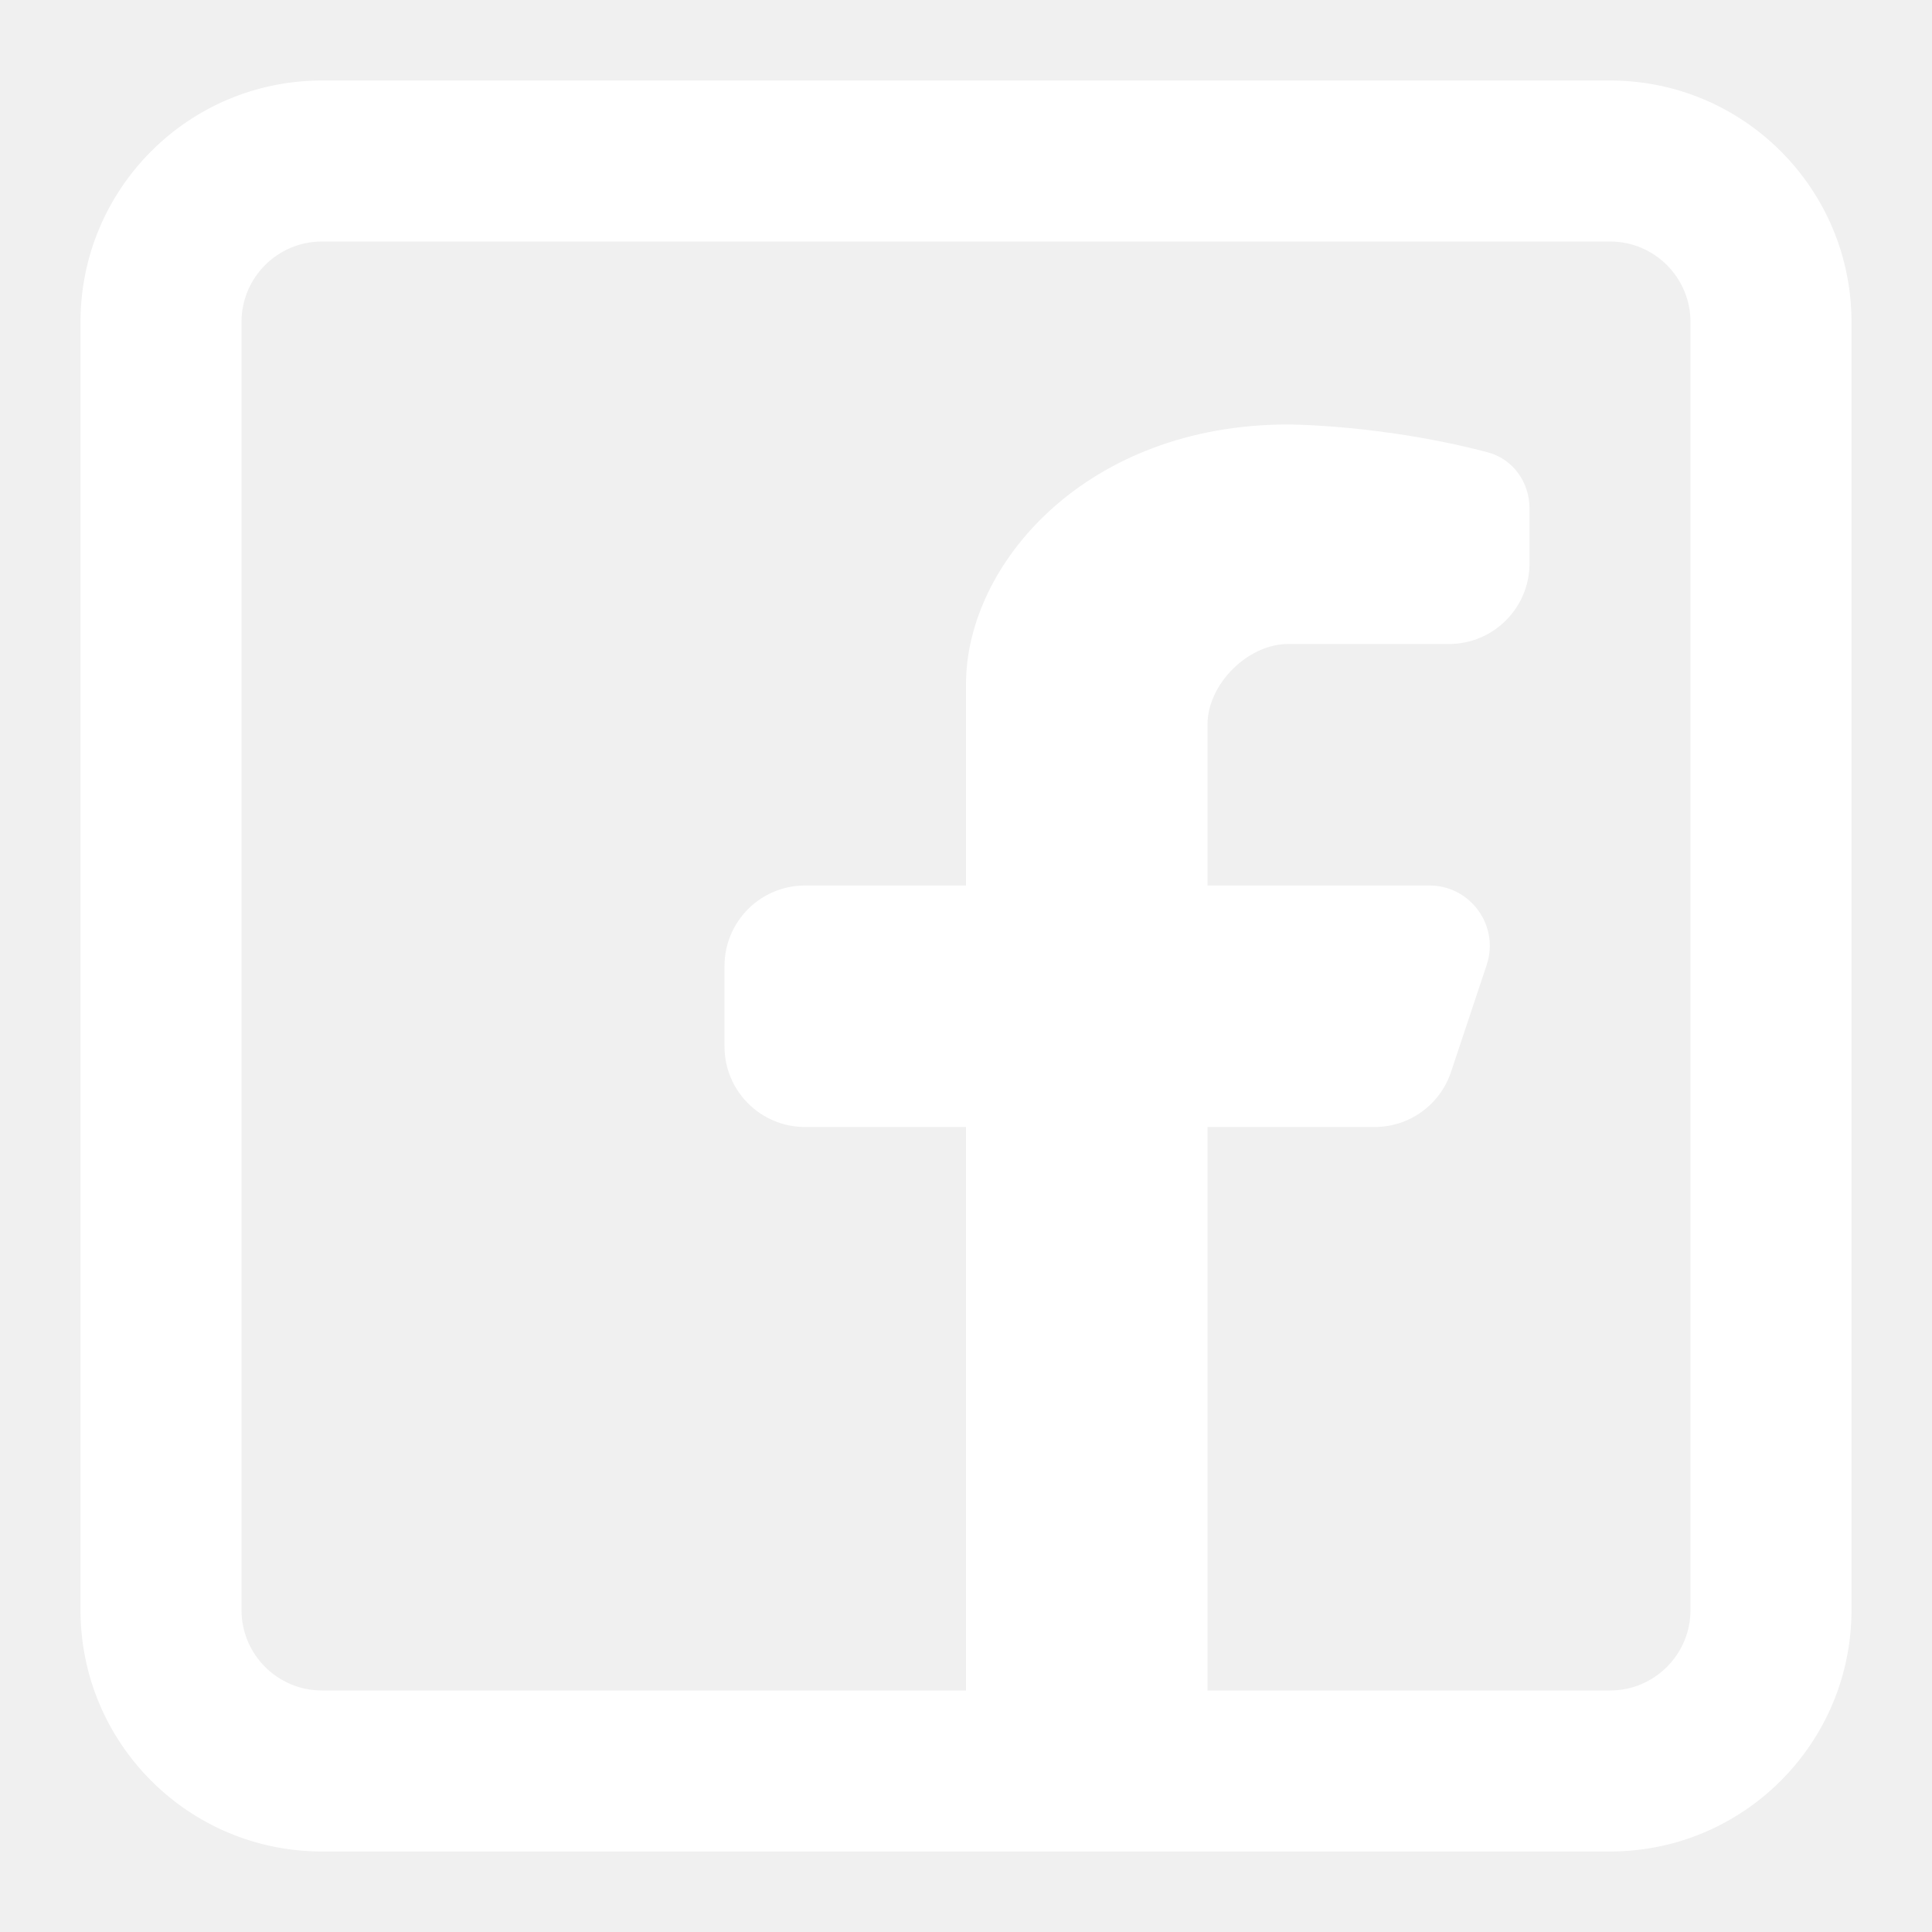
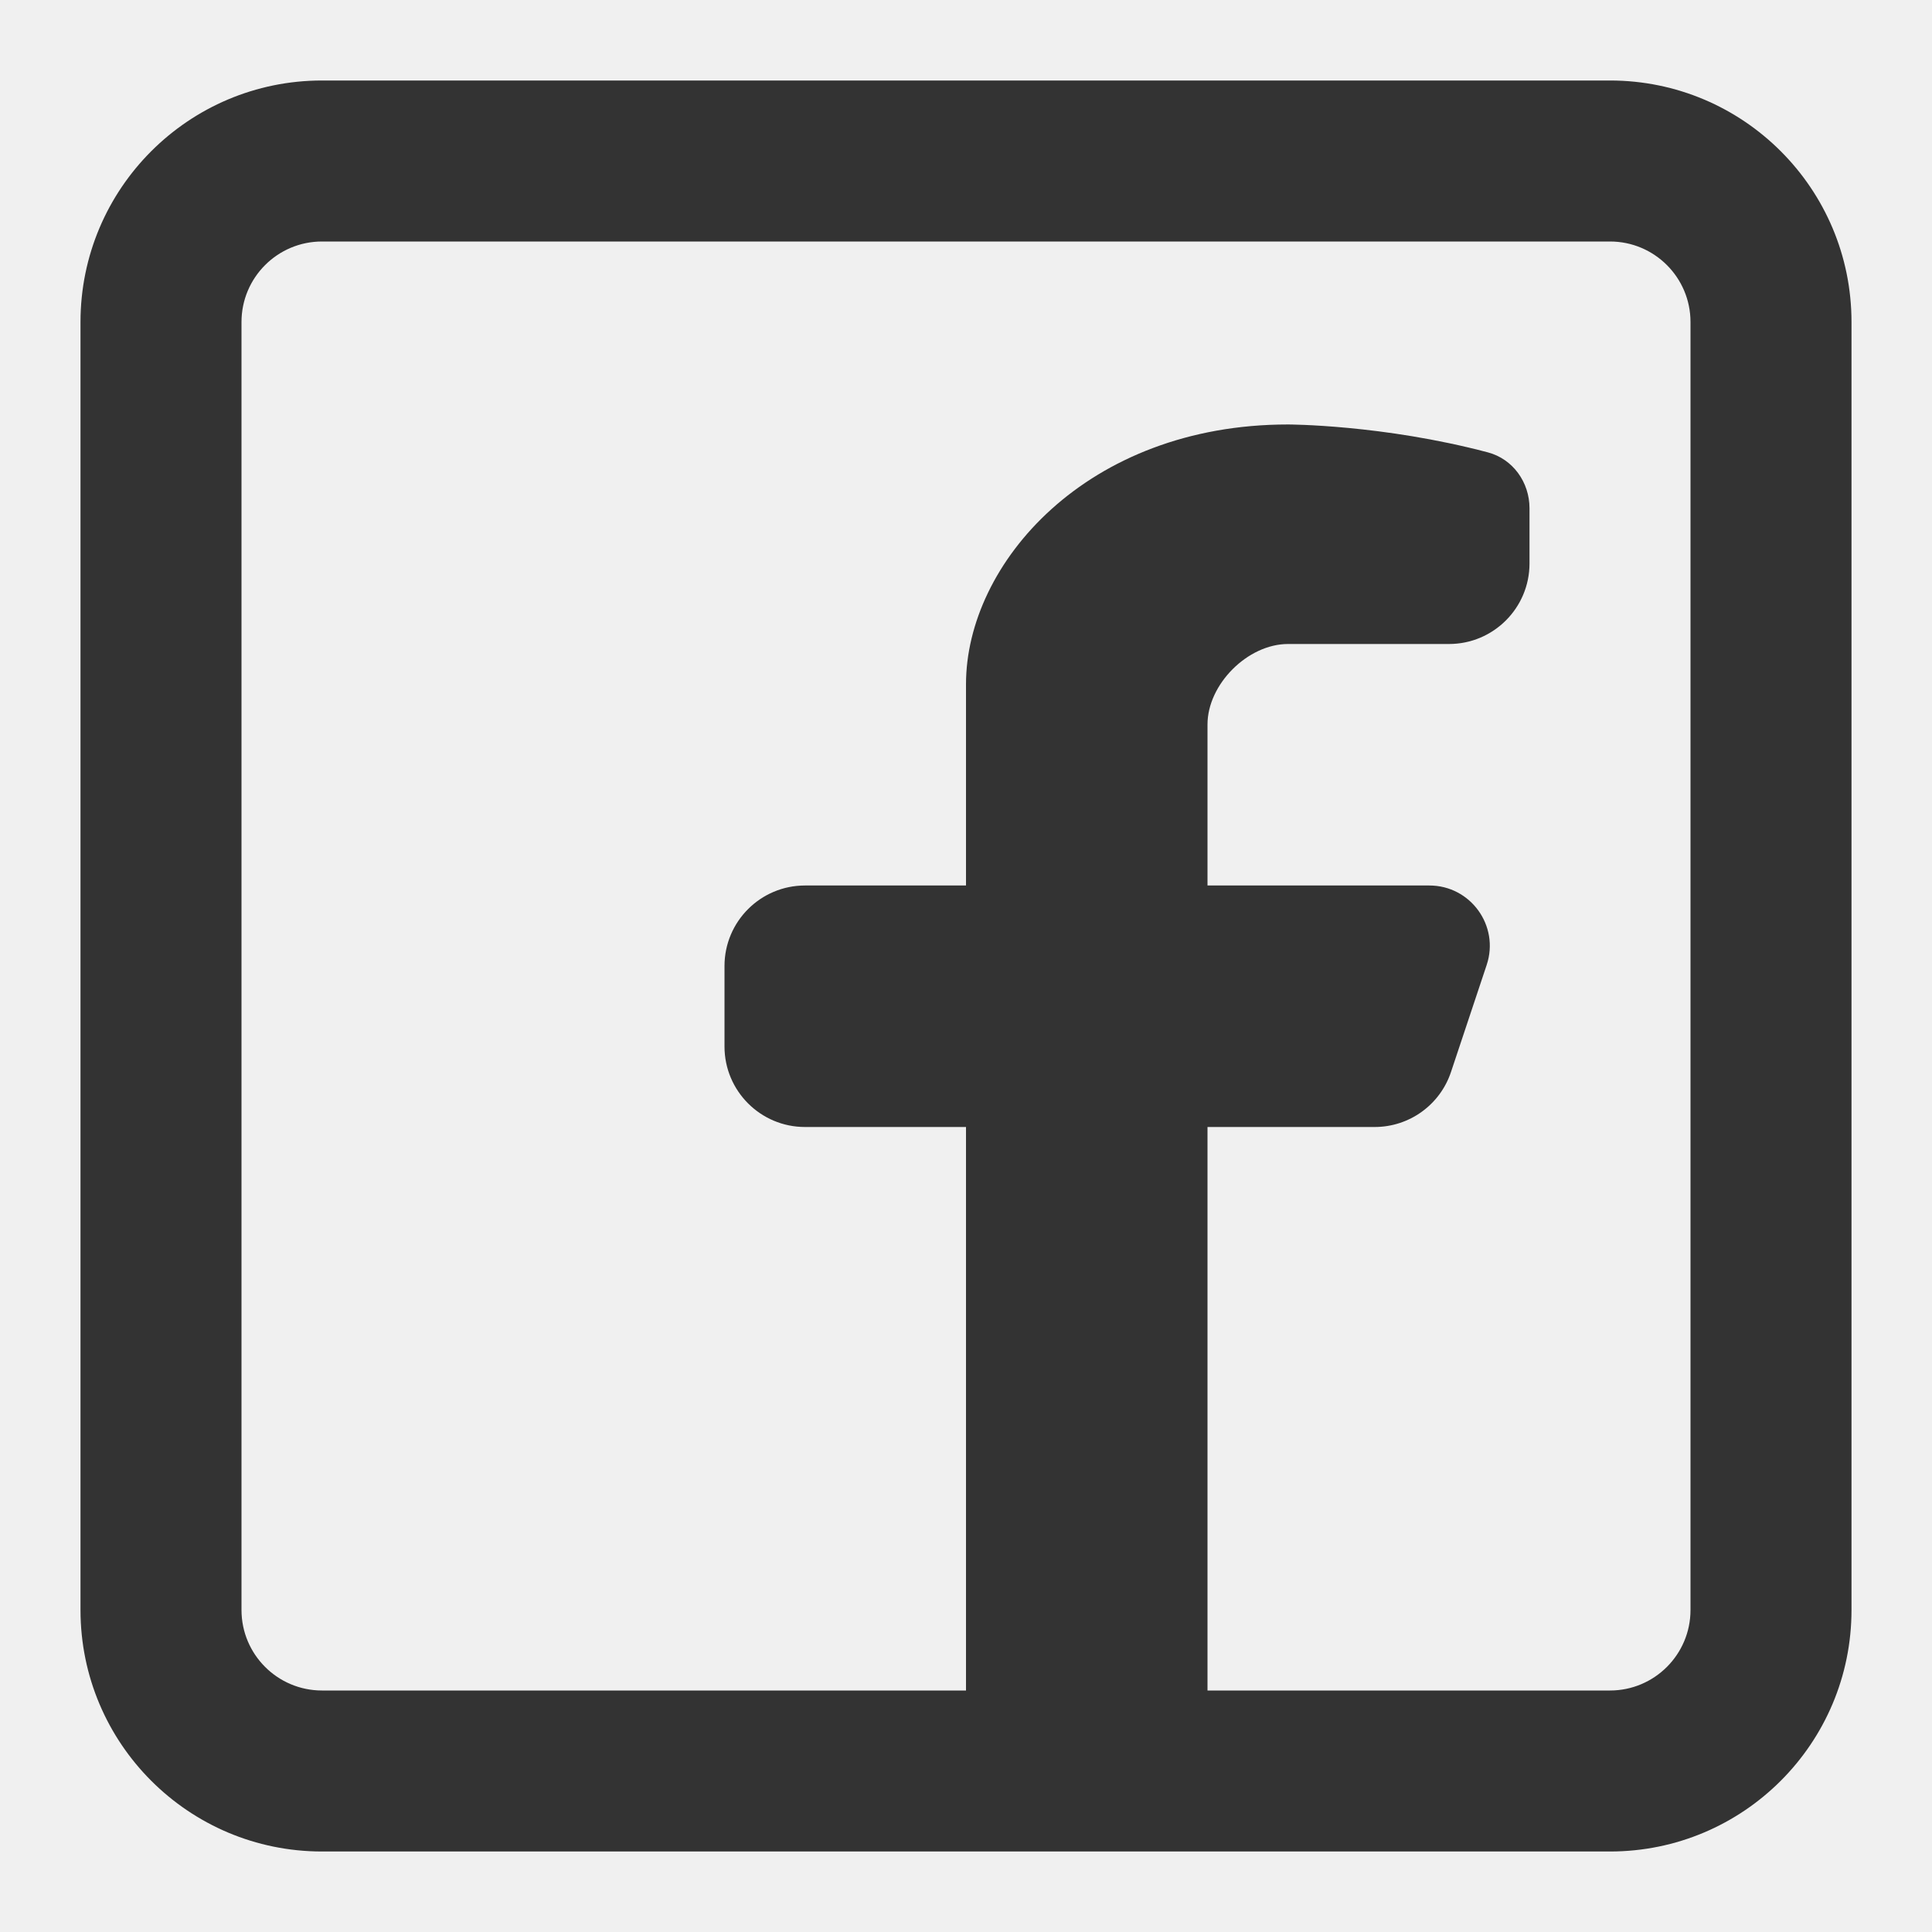
<svg xmlns="http://www.w3.org/2000/svg" width="800px" height="800px" viewBox="0 0 24 24" fill="none">
-   <path fill-rule="evenodd" clip-rule="evenodd" d="M20 1C21.657 1 23 2.343 23 4V20C23 21.657 21.657 23 20 23H4C2.343 23 1 21.657 1 20V4C1 2.343 2.343 1 4 1H20ZM20 3C20.552 3 21 3.448 21 4V20C21 20.552 20.552 21 20 21H15V14H17.076C17.507 14 17.889 13.725 18.025 13.316L18.468 11.987C18.63 11.501 18.268 11 17.756 11H15V9C15 8.5 15.5 8 16 8H18C18.552 8 19 7.552 19 7V6.314C19 5.991 18.794 5.701 18.481 5.619C17.171 5.273 16 5.273 16 5.273C13.5 5.273 12 7 12 8.5V11H10C9.448 11 9 11.448 9 12V13C9 13.552 9.448 14 10 14H12V21H4C3.448 21 3 20.552 3 20V4C3 3.448 3.448 3 4 3H20Z" fill="#ffffff" />
+   <path fill-rule="evenodd" clip-rule="evenodd" d="M20 1C21.657 1 23 2.343 23 4V20C23 21.657 21.657 23 20 23H4C2.343 23 1 21.657 1 20V4C1 2.343 2.343 1 4 1H20ZM20 3C20.552 3 21 3.448 21 4V20C21 20.552 20.552 21 20 21H15V14H17.076C17.507 14 17.889 13.725 18.025 13.316L18.468 11.987C18.63 11.501 18.268 11 17.756 11H15V9C15 8.5 15.5 8 16 8H18C18.552 8 19 7.552 19 7V6.314C19 5.991 18.794 5.701 18.481 5.619C17.171 5.273 16 5.273 16 5.273C13.5 5.273 12 7 12 8.5V11H10C9.448 11 9 11.448 9 12V13C9 13.552 9.448 14 10 14H12V21H4C3.448 21 3 20.552 3 20V4C3 3.448 3.448 3 4 3H20Z" fill="#333333" />
</svg>
